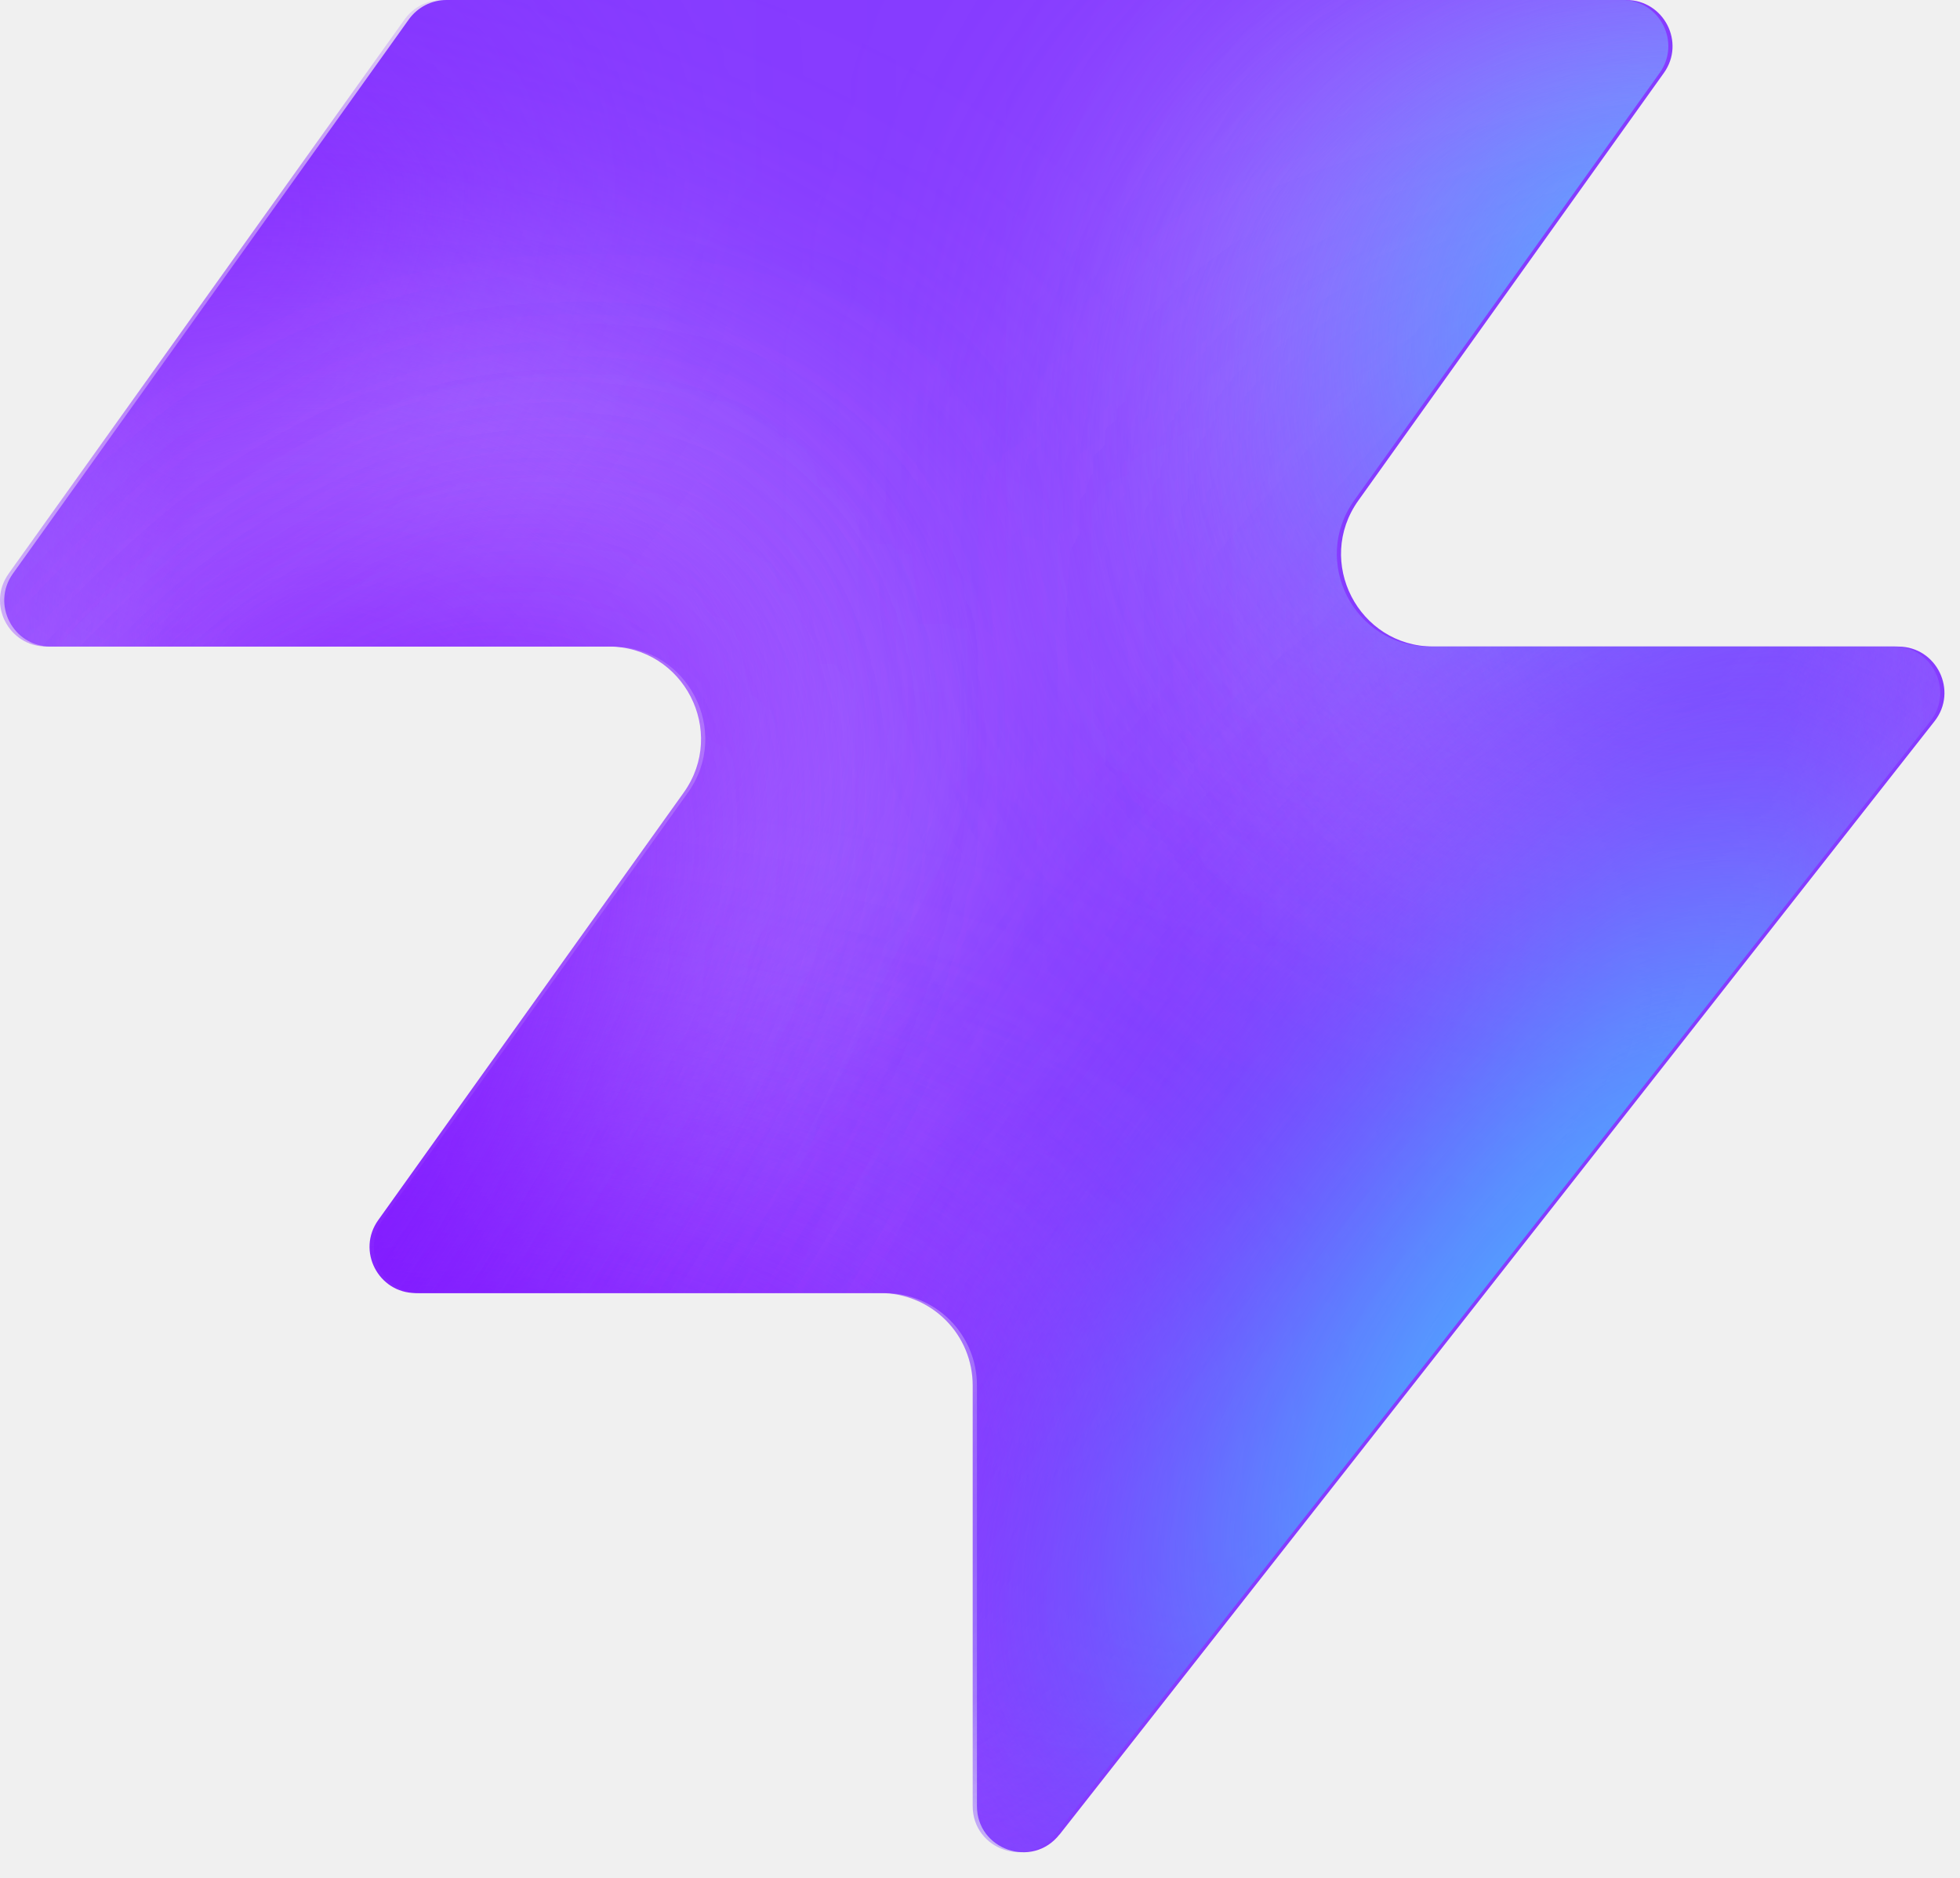
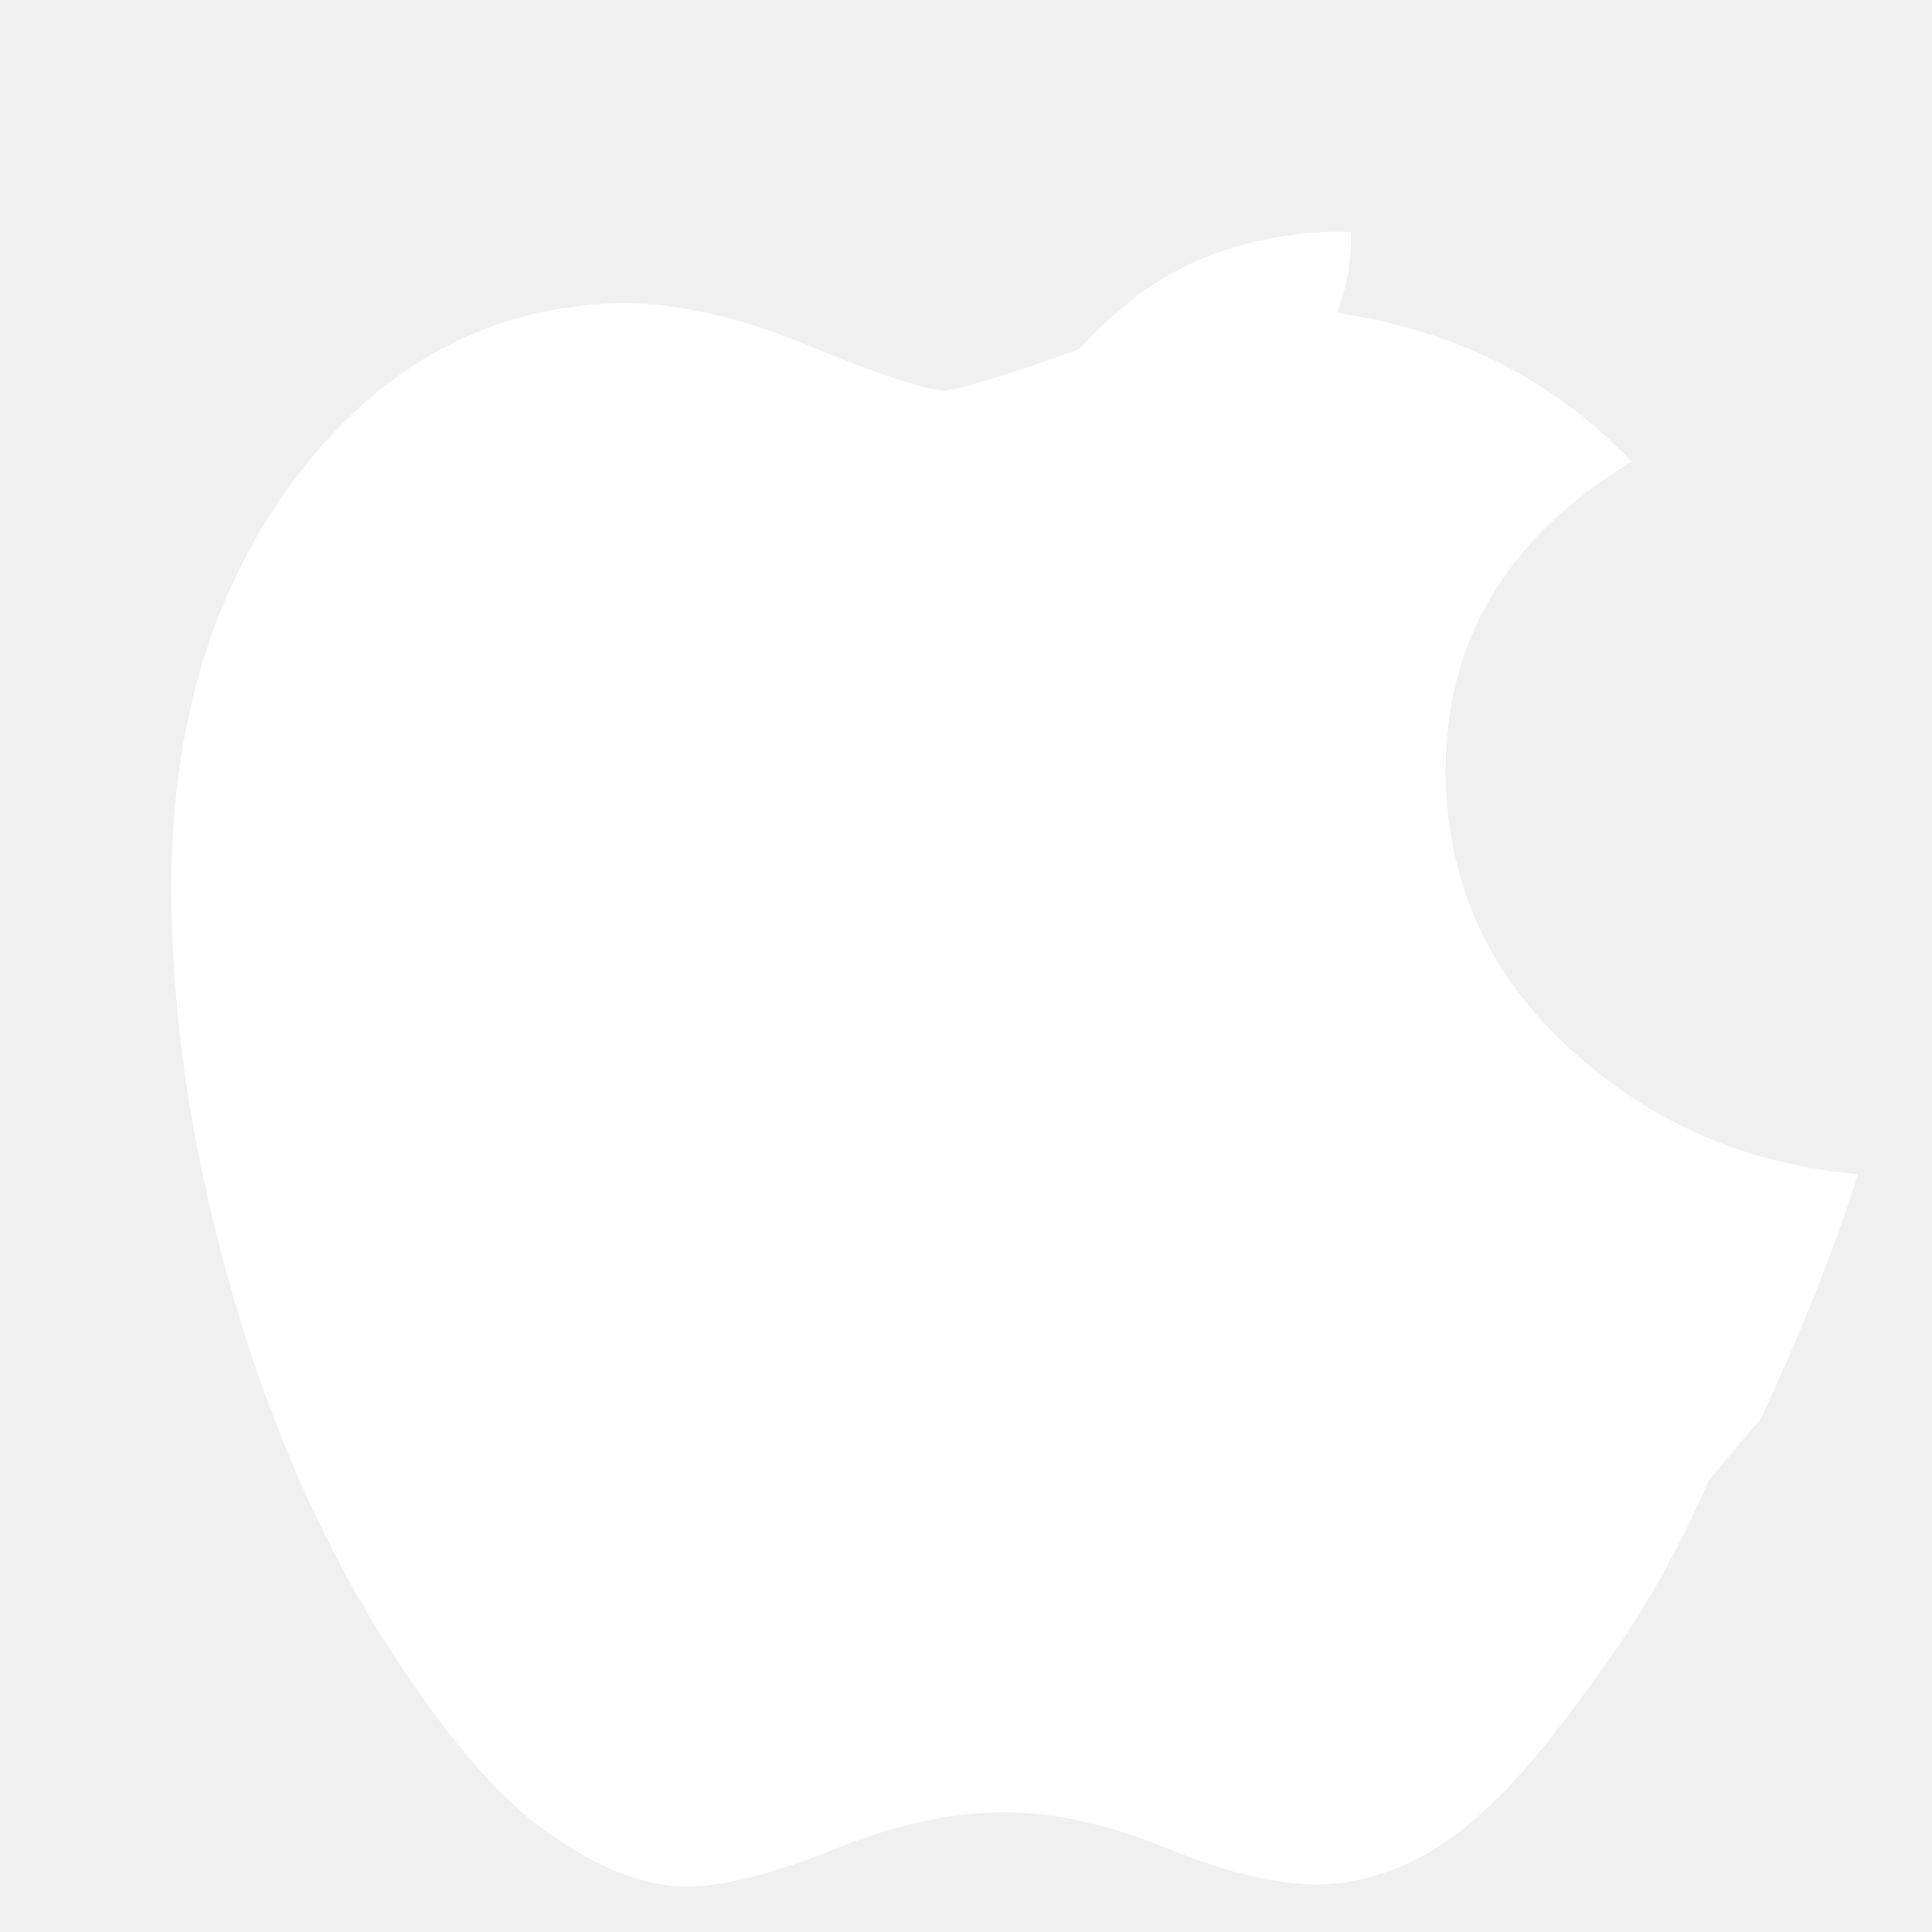
- <svg xmlns="http://www.w3.org/2000/svg" width="48" height="46" fill="none" viewBox="0 0 48 46">
-   <path fill="#863bff" d="M25.946 44.938c-.664.845-2.021.375-2.021-.698V33.937a2.26 2.26 0 0 0-2.262-2.262H10.287c-.92 0-1.456-1.04-.92-1.788l7.48-10.471c1.07-1.497 0-3.578-1.842-3.578H1.237c-.92 0-1.456-1.04-.92-1.788L10.013.474c.214-.297.556-.474.92-.474h28.894c.92 0 1.456 1.04.92 1.788l-7.48 10.471c-1.07 1.498 0 3.579 1.842 3.579h11.377c.943 0 1.473 1.088.89 1.83L25.947 44.94z" style="fill:#863bff;fill:color(display-p3 .525 .23 1);fill-opacity:1" />
-   <mask id="a" width="48" height="46" x="0" y="0" maskUnits="userSpaceOnUse" style="mask-type:alpha">
-     <path fill="#000" d="M25.842 44.938c-.664.844-2.021.375-2.021-.698V33.937a2.26 2.26 0 0 0-2.262-2.262H10.183c-.92 0-1.456-1.04-.92-1.788l7.48-10.471c1.07-1.498 0-3.579-1.842-3.579H1.133c-.92 0-1.456-1.04-.92-1.787L9.91.473c.214-.297.556-.474.92-.474h28.894c.92 0 1.456 1.04.92 1.788l-7.48 10.471c-1.07 1.498 0 3.578 1.842 3.578h11.377c.943 0 1.473 1.088.89 1.832L25.843 44.94z" style="fill:#000;fill-opacity:1" />
-   </mask>
-   <g mask="url(#a)">
-     <g filter="url(#b)">
-       <ellipse cx="5.508" cy="14.704" fill="#ede6ff" rx="5.508" ry="14.704" style="fill:#ede6ff;fill:color(display-p3 .927 .903 1);fill-opacity:1" transform="matrix(.00324 1 1 -.00324 -4.47 31.516)" />
-     </g>
-     <g filter="url(#c)">
-       <ellipse cx="10.399" cy="29.851" fill="#ede6ff" rx="10.399" ry="29.851" style="fill:#ede6ff;fill:color(display-p3 .927 .903 1);fill-opacity:1" transform="matrix(.00324 1 1 -.00324 -39.328 7.883)" />
-     </g>
-     <g filter="url(#d)">
-       <ellipse cx="5.508" cy="30.487" fill="#7e14ff" rx="5.508" ry="30.487" style="fill:#7e14ff;fill:color(display-p3 .492 .077 1);fill-opacity:1" transform="rotate(89.814 -25.913 -14.639)scale(1 -1)" />
-     </g>
-     <g filter="url(#e)">
-       <ellipse cx="5.508" cy="30.599" fill="#7e14ff" rx="5.508" ry="30.599" style="fill:#7e14ff;fill:color(display-p3 .492 .077 1);fill-opacity:1" transform="rotate(89.814 -32.644 -3.334)scale(1 -1)" />
-     </g>
-     <g filter="url(#f)">
-       <ellipse cx="5.508" cy="30.599" fill="#7e14ff" rx="5.508" ry="30.599" style="fill:#7e14ff;fill:color(display-p3 .492 .077 1);fill-opacity:1" transform="matrix(.00324 1 1 -.00324 -34.34 30.47)" />
-     </g>
-     <g filter="url(#g)">
-       <ellipse cx="14.072" cy="22.078" fill="#ede6ff" rx="14.072" ry="22.078" style="fill:#ede6ff;fill:color(display-p3 .927 .903 1);fill-opacity:1" transform="rotate(93.35 24.506 48.493)scale(-1 1)" />
-     </g>
-     <g filter="url(#h)">
-       <ellipse cx="3.47" cy="21.501" fill="#7e14ff" rx="3.47" ry="21.501" style="fill:#7e14ff;fill:color(display-p3 .492 .077 1);fill-opacity:1" transform="rotate(89.009 28.708 47.59)scale(-1 1)" />
-     </g>
-     <g filter="url(#i)">
-       <ellipse cx="3.47" cy="21.501" fill="#7e14ff" rx="3.47" ry="21.501" style="fill:#7e14ff;fill:color(display-p3 .492 .077 1);fill-opacity:1" transform="rotate(89.009 28.708 47.59)scale(-1 1)" />
-     </g>
-     <g filter="url(#j)">
-       <ellipse cx=".387" cy="8.972" fill="#7e14ff" rx="4.407" ry="29.108" style="fill:#7e14ff;fill:color(display-p3 .492 .077 1);fill-opacity:1" transform="rotate(39.51 .387 8.972)" />
-     </g>
-     <g filter="url(#k)">
-       <ellipse cx="47.523" cy="-6.092" fill="#7e14ff" rx="4.407" ry="29.108" style="fill:#7e14ff;fill:color(display-p3 .492 .077 1);fill-opacity:1" transform="rotate(37.892 47.523 -6.092)" />
-     </g>
-     <g filter="url(#l)">
-       <ellipse cx="41.412" cy="6.333" fill="#47bfff" rx="5.971" ry="9.665" style="fill:#47bfff;fill:color(display-p3 .28 .748 1);fill-opacity:1" transform="rotate(37.892 41.412 6.333)" />
-     </g>
-     <g filter="url(#m)">
-       <ellipse cx="-1.879" cy="38.332" fill="#7e14ff" rx="4.407" ry="29.108" style="fill:#7e14ff;fill:color(display-p3 .492 .077 1);fill-opacity:1" transform="rotate(37.892 -1.88 38.332)" />
-     </g>
-     <g filter="url(#n)">
-       <ellipse cx="-1.879" cy="38.332" fill="#7e14ff" rx="4.407" ry="29.108" style="fill:#7e14ff;fill:color(display-p3 .492 .077 1);fill-opacity:1" transform="rotate(37.892 -1.88 38.332)" />
-     </g>
-     <g filter="url(#o)">
-       <ellipse cx="35.651" cy="29.907" fill="#7e14ff" rx="4.407" ry="29.108" style="fill:#7e14ff;fill:color(display-p3 .492 .077 1);fill-opacity:1" transform="rotate(37.892 35.651 29.907)" />
-     </g>
-     <g filter="url(#p)">
-       <ellipse cx="38.418" cy="32.4" fill="#47bfff" rx="5.971" ry="15.297" style="fill:#47bfff;fill:color(display-p3 .28 .748 1);fill-opacity:1" transform="rotate(37.892 38.418 32.4)" />
-     </g>
-   </g>
-   <defs>
-     <filter id="b" width="60.045" height="41.654" x="-19.77" y="16.149" color-interpolation-filters="sRGB" filterUnits="userSpaceOnUse">
-       <feFlood flood-opacity="0" result="BackgroundImageFix" />
-       <feBlend in="SourceGraphic" in2="BackgroundImageFix" result="shape" />
-       <feGaussianBlur result="effect1_foregroundBlur_2002_17158" stdDeviation="7.659" />
-     </filter>
-     <filter id="c" width="90.34" height="51.437" x="-54.613" y="-7.533" color-interpolation-filters="sRGB" filterUnits="userSpaceOnUse">
-       <feFlood flood-opacity="0" result="BackgroundImageFix" />
-       <feBlend in="SourceGraphic" in2="BackgroundImageFix" result="shape" />
-       <feGaussianBlur result="effect1_foregroundBlur_2002_17158" stdDeviation="7.659" />
-     </filter>
-     <filter id="d" width="79.355" height="29.4" x="-49.64" y="2.03" color-interpolation-filters="sRGB" filterUnits="userSpaceOnUse">
-       <feFlood flood-opacity="0" result="BackgroundImageFix" />
-       <feBlend in="SourceGraphic" in2="BackgroundImageFix" result="shape" />
-       <feGaussianBlur result="effect1_foregroundBlur_2002_17158" stdDeviation="4.596" />
-     </filter>
-     <filter id="e" width="79.579" height="29.4" x="-45.045" y="20.029" color-interpolation-filters="sRGB" filterUnits="userSpaceOnUse">
-       <feFlood flood-opacity="0" result="BackgroundImageFix" />
-       <feBlend in="SourceGraphic" in2="BackgroundImageFix" result="shape" />
-       <feGaussianBlur result="effect1_foregroundBlur_2002_17158" stdDeviation="4.596" />
-     </filter>
-     <filter id="f" width="79.579" height="29.4" x="-43.513" y="21.178" color-interpolation-filters="sRGB" filterUnits="userSpaceOnUse">
-       <feFlood flood-opacity="0" result="BackgroundImageFix" />
-       <feBlend in="SourceGraphic" in2="BackgroundImageFix" result="shape" />
-       <feGaussianBlur result="effect1_foregroundBlur_2002_17158" stdDeviation="4.596" />
-     </filter>
-     <filter id="g" width="74.749" height="58.852" x="15.756" y="-17.901" color-interpolation-filters="sRGB" filterUnits="userSpaceOnUse">
-       <feFlood flood-opacity="0" result="BackgroundImageFix" />
-       <feBlend in="SourceGraphic" in2="BackgroundImageFix" result="shape" />
-       <feGaussianBlur result="effect1_foregroundBlur_2002_17158" stdDeviation="7.659" />
-     </filter>
-     <filter id="h" width="61.377" height="25.362" x="23.548" y="2.284" color-interpolation-filters="sRGB" filterUnits="userSpaceOnUse">
-       <feFlood flood-opacity="0" result="BackgroundImageFix" />
-       <feBlend in="SourceGraphic" in2="BackgroundImageFix" result="shape" />
-       <feGaussianBlur result="effect1_foregroundBlur_2002_17158" stdDeviation="4.596" />
-     </filter>
-     <filter id="i" width="61.377" height="25.362" x="23.548" y="2.284" color-interpolation-filters="sRGB" filterUnits="userSpaceOnUse">
-       <feFlood flood-opacity="0" result="BackgroundImageFix" />
-       <feBlend in="SourceGraphic" in2="BackgroundImageFix" result="shape" />
-       <feGaussianBlur result="effect1_foregroundBlur_2002_17158" stdDeviation="4.596" />
-     </filter>
-     <filter id="j" width="56.045" height="63.649" x="-27.636" y="-22.853" color-interpolation-filters="sRGB" filterUnits="userSpaceOnUse">
-       <feFlood flood-opacity="0" result="BackgroundImageFix" />
-       <feBlend in="SourceGraphic" in2="BackgroundImageFix" result="shape" />
-       <feGaussianBlur result="effect1_foregroundBlur_2002_17158" stdDeviation="4.596" />
-     </filter>
-     <filter id="k" width="54.814" height="64.646" x="20.116" y="-38.415" color-interpolation-filters="sRGB" filterUnits="userSpaceOnUse">
-       <feFlood flood-opacity="0" result="BackgroundImageFix" />
-       <feBlend in="SourceGraphic" in2="BackgroundImageFix" result="shape" />
-       <feGaussianBlur result="effect1_foregroundBlur_2002_17158" stdDeviation="4.596" />
-     </filter>
-     <filter id="l" width="33.541" height="35.313" x="24.641" y="-11.323" color-interpolation-filters="sRGB" filterUnits="userSpaceOnUse">
-       <feFlood flood-opacity="0" result="BackgroundImageFix" />
-       <feBlend in="SourceGraphic" in2="BackgroundImageFix" result="shape" />
-       <feGaussianBlur result="effect1_foregroundBlur_2002_17158" stdDeviation="4.596" />
-     </filter>
-     <filter id="m" width="54.814" height="64.646" x="-29.286" y="6.009" color-interpolation-filters="sRGB" filterUnits="userSpaceOnUse">
-       <feFlood flood-opacity="0" result="BackgroundImageFix" />
-       <feBlend in="SourceGraphic" in2="BackgroundImageFix" result="shape" />
-       <feGaussianBlur result="effect1_foregroundBlur_2002_17158" stdDeviation="4.596" />
-     </filter>
-     <filter id="n" width="54.814" height="64.646" x="-29.286" y="6.009" color-interpolation-filters="sRGB" filterUnits="userSpaceOnUse">
-       <feFlood flood-opacity="0" result="BackgroundImageFix" />
-       <feBlend in="SourceGraphic" in2="BackgroundImageFix" result="shape" />
-       <feGaussianBlur result="effect1_foregroundBlur_2002_17158" stdDeviation="4.596" />
-     </filter>
-     <filter id="o" width="54.814" height="64.646" x="8.244" y="-2.416" color-interpolation-filters="sRGB" filterUnits="userSpaceOnUse">
-       <feFlood flood-opacity="0" result="BackgroundImageFix" />
-       <feBlend in="SourceGraphic" in2="BackgroundImageFix" result="shape" />
-       <feGaussianBlur result="effect1_foregroundBlur_2002_17158" stdDeviation="4.596" />
-     </filter>
-     <filter id="p" width="39.409" height="43.623" x="18.713" y="10.588" color-interpolation-filters="sRGB" filterUnits="userSpaceOnUse">
-       <feFlood flood-opacity="0" result="BackgroundImageFix" />
-       <feBlend in="SourceGraphic" in2="BackgroundImageFix" result="shape" />
-       <feGaussianBlur result="effect1_foregroundBlur_2002_17158" stdDeviation="4.596" />
-     </filter>
-   </defs>
+ <svg xmlns="http://www.w3.org/2000/svg" viewBox="0 0 170 170" fill="#ffffff">
+   <path d="M150.37 130.25c-2.45 5.66-5.35 10.87-8.71 15.66-4.58 6.53-8.33 11.05-11.22 13.56-4.48 4.12-9.28 6.23-14.42 6.35-3.69 0-8.14-1.05-13.32-3.18-5.19-2.12-9.97-3.17-14.34-3.17-4.58 0-9.49 1.05-14.75 3.17-5.26 2.13-9.5 3.24-12.74 3.35-4.35.13-9.16-1.9-14.42-6.08-3.7-3.08-7.7-7.93-12-14.54-6.08-9.45-10.83-20.25-14.25-32.4-3.41-12.16-5.12-23.77-5.12-34.84 0-14.54 3.73-26.68 11.2-36.42 7.46-9.74 16.92-14.76 28.37-15.06 4.93 0 10.42 1.25 16.48 3.76 6.06 2.5 10.05 3.82 11.97 3.96 1.54-.14 5.79-1.46 12.74-3.96 6.96-2.5 12.59-3.64 16.91-3.41 12.74.83 23.01 5.37 30.82 13.62-11.13 6.74-16.58 16.03-16.36 27.87.21 9.4 3.86 17.34 10.96 23.83 7.09 6.49 15.54 10.15 25.33 11-2.25 6.97-5.1 14.12-8.54 21.46zm-31.5-109.84c.12 3.19-.7 6.49-2.46 9.91-1.76 3.42-4.22 6.39-7.39 8.91-3.04 2.4-6.28 4.07-9.72 5.02-3.45.95-6.85 1.34-10.21 1.18-.12-3.18.66-6.38 2.35-9.6 1.69-3.22 4.19-6.19 7.5-8.91 2.87-2.39 6.09-4.11 9.66-5.16 3.56-1.04 6.98-1.49 10.27-1.35z" />
</svg>
